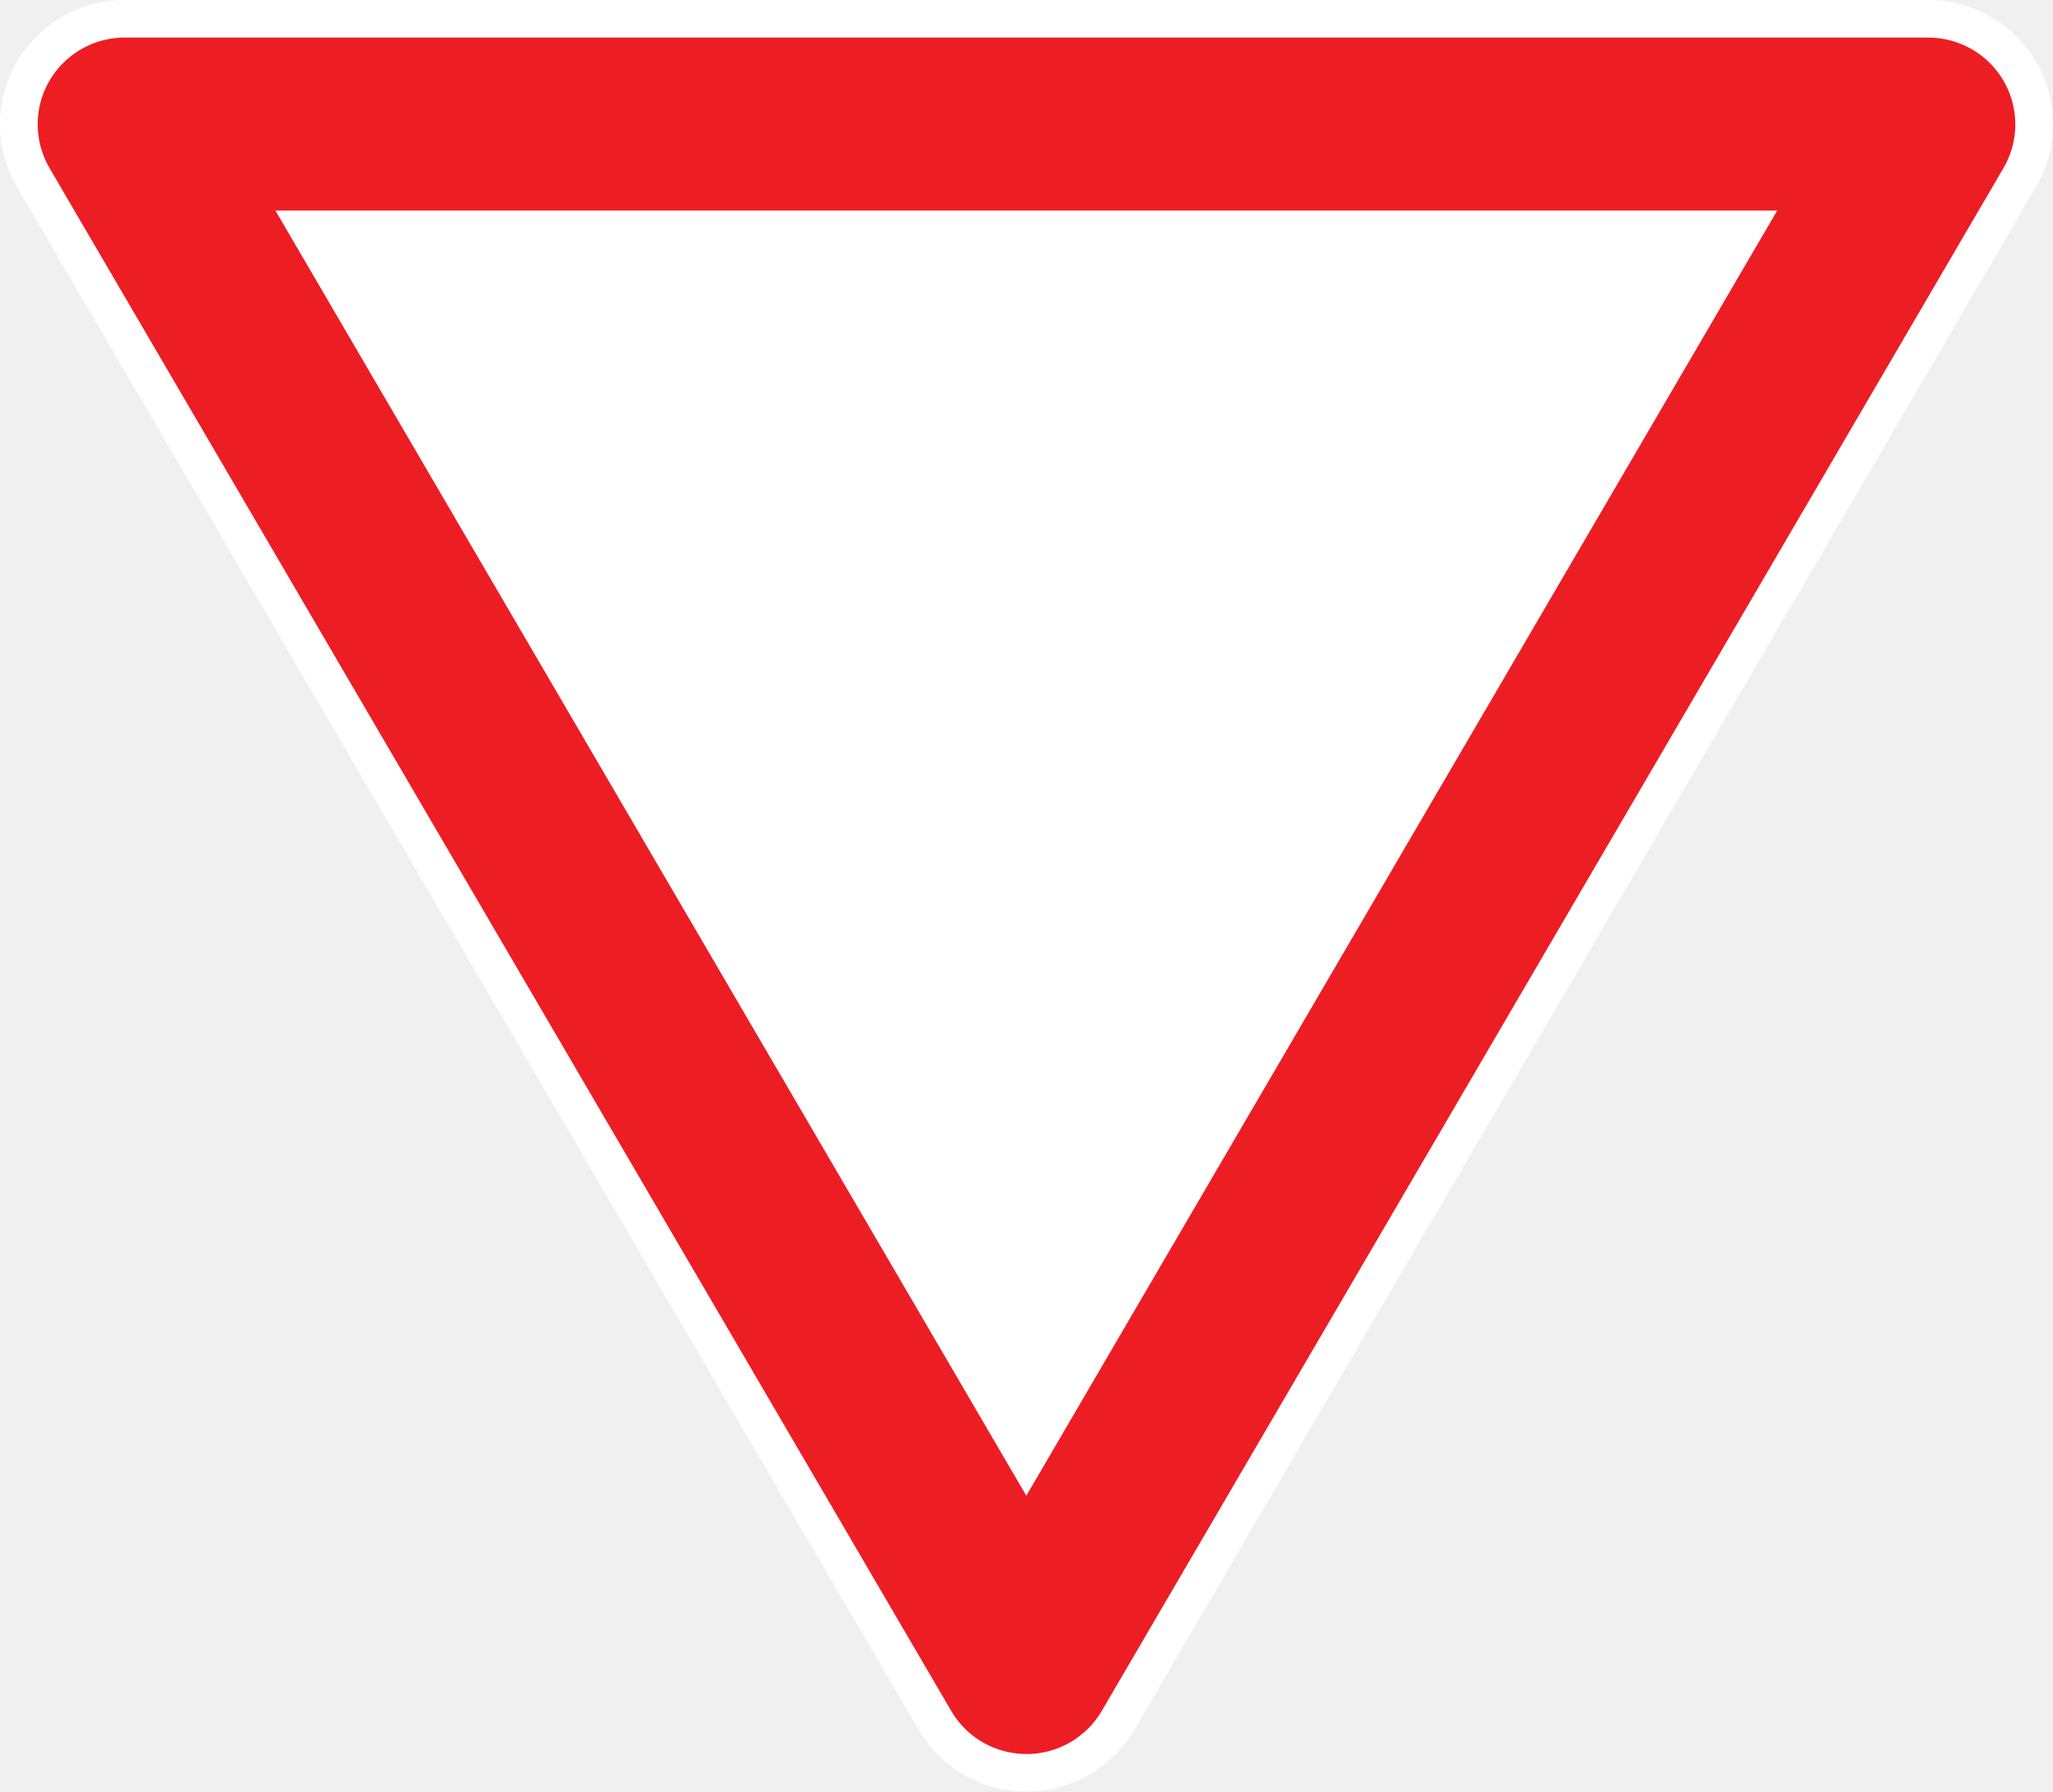
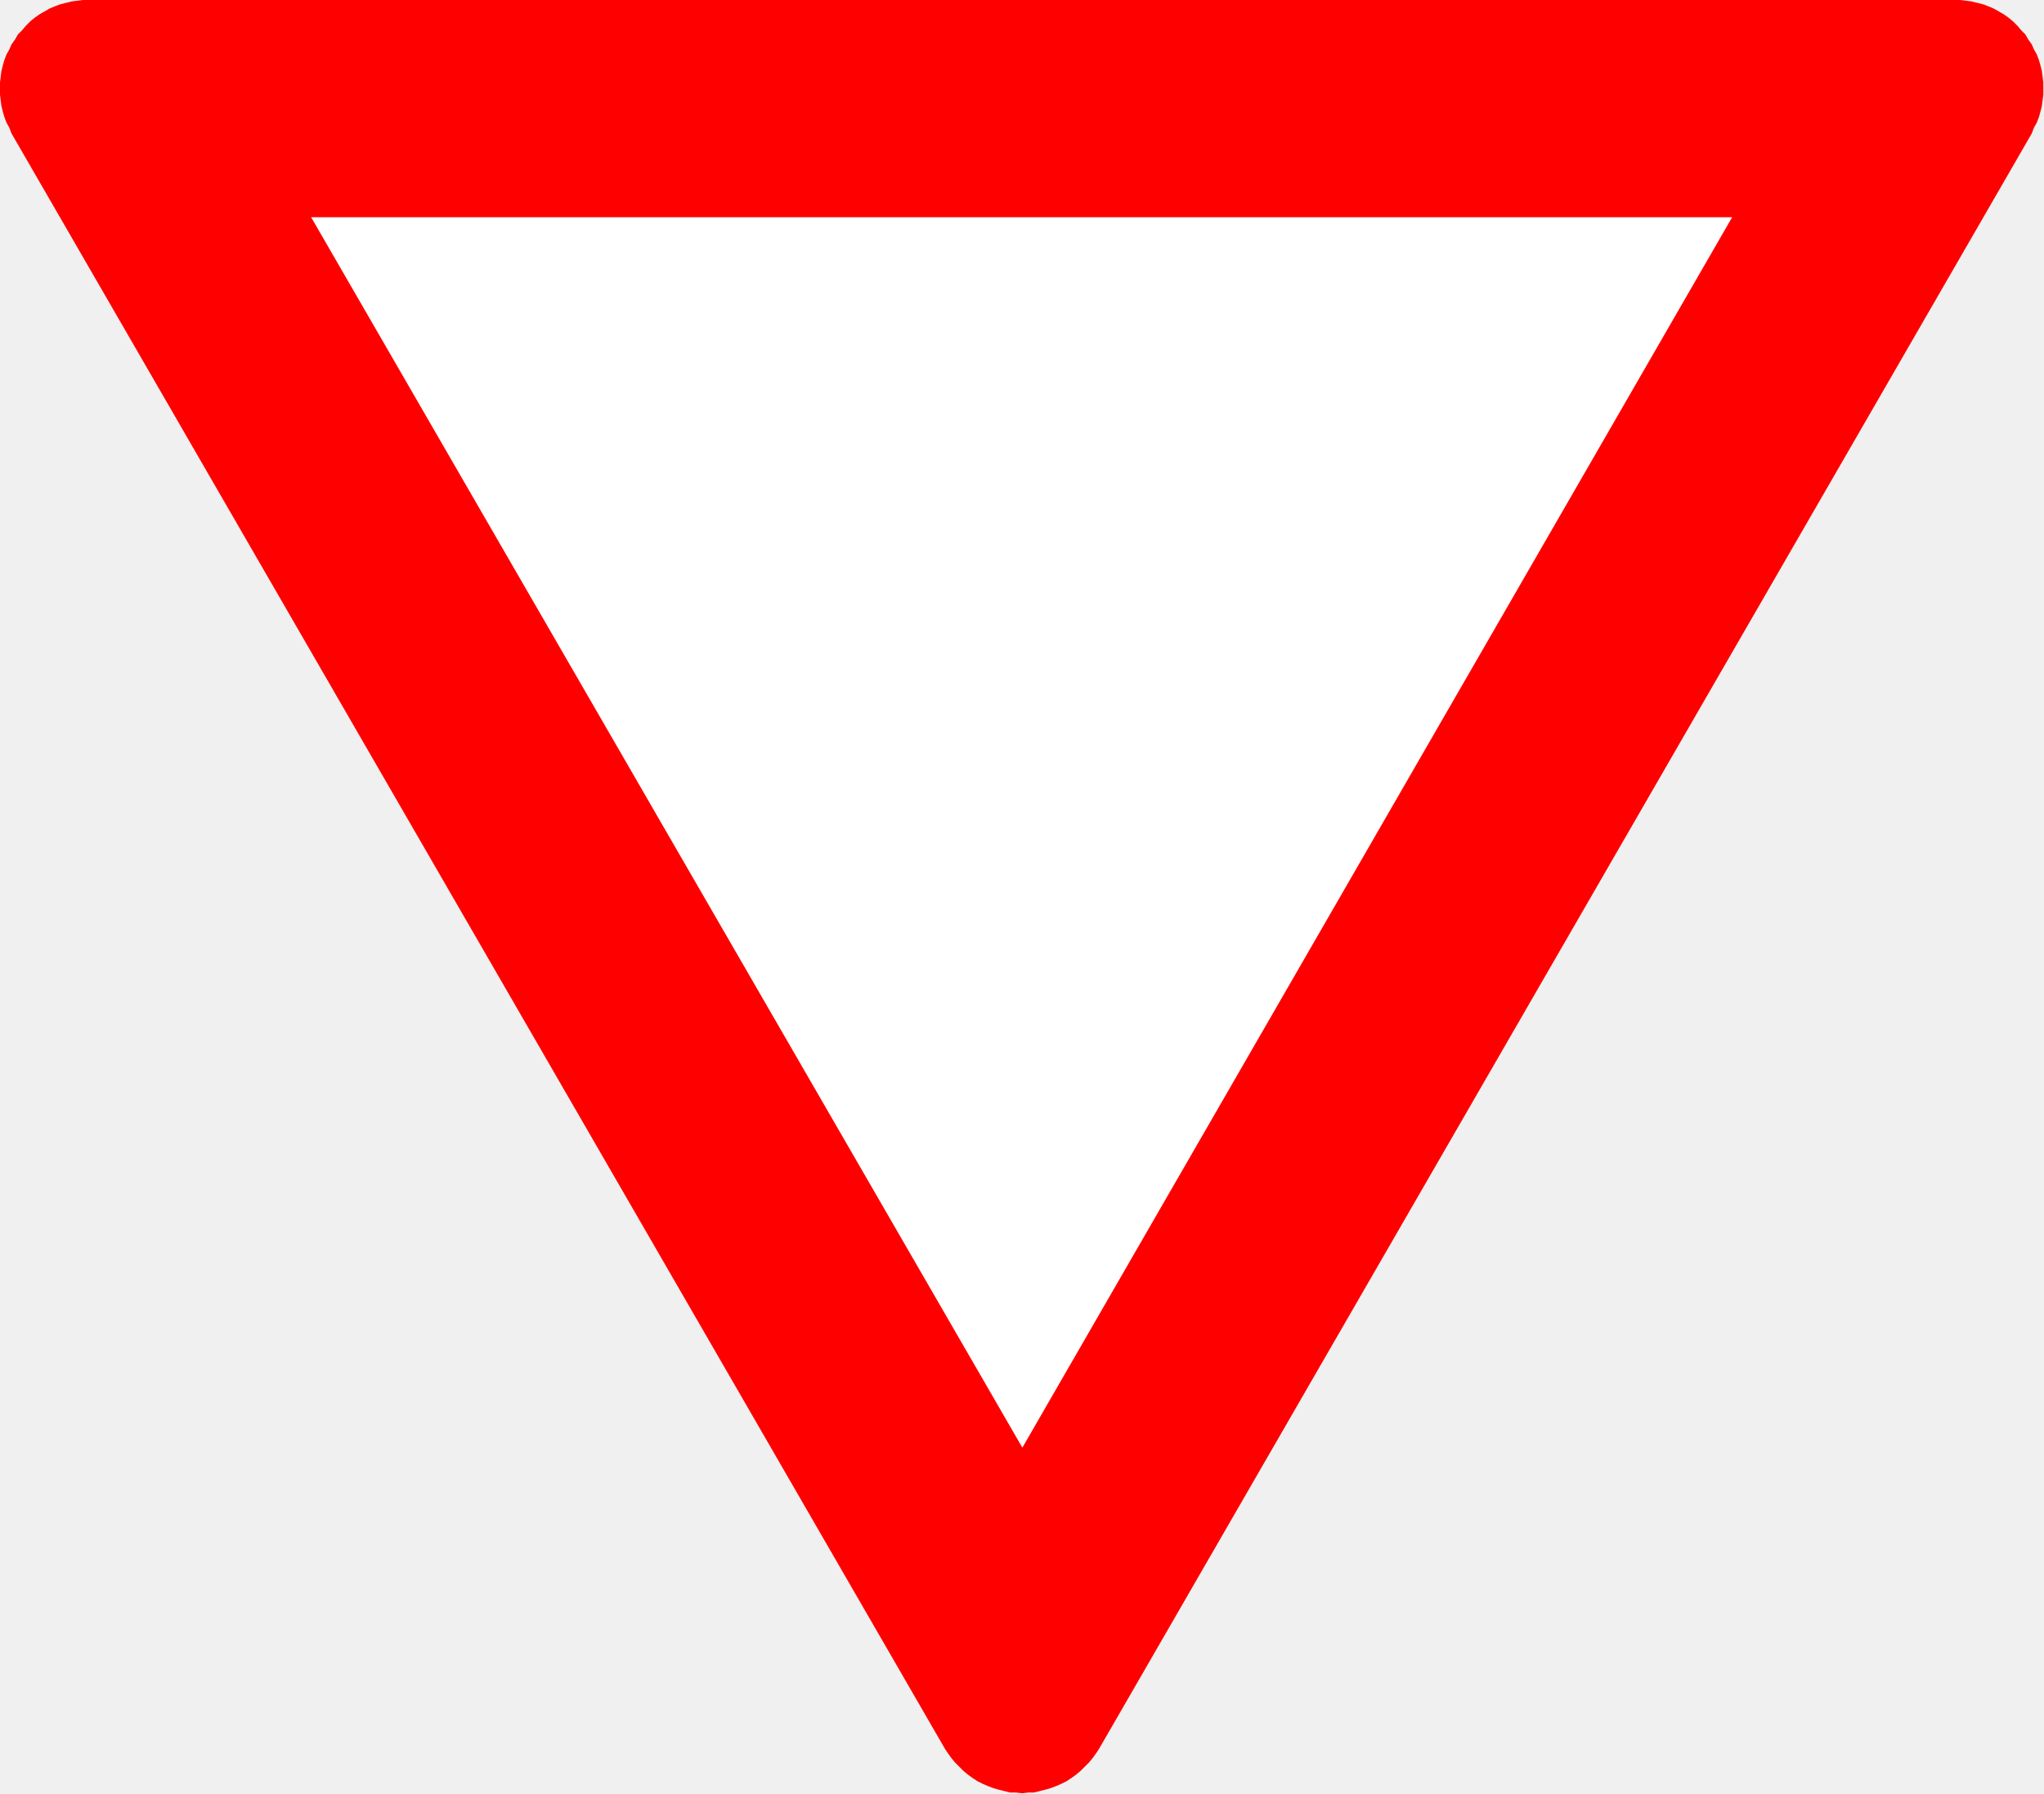
- <svg xmlns="http://www.w3.org/2000/svg" version="1.1" id="svg1" width="400" height="349.04" viewBox="0 0 400 349.04">
-   <defs id="defs1" />
-   <g id="g1" transform="translate(0,-25.48001)">
-     <path id="path1" d="M 2975.53,2536.31 1657.95,281.988 c -16.01,-27.629 -39.03,-50.547 -66.76,-66.508 -87.23,-50.191 -198.79,-20.41 -249.16,66.508 L 24.438,2536.31 C 8.434,2563.94 0,2595.28 0,2627.18 0,2727.54 81.664,2808.9 182.395,2808.9 H 2817.57 c 32.02,0 63.47,-8.4 91.2,-24.35 87.24,-50.17 117.13,-161.32 66.76,-248.24 v 0" style="fill:#ffffff;fill-opacity:1;fill-rule:nonzero;stroke:none" transform="matrix(0.1333333,0,0,-0.1333333,0,400)" />
-     <path id="path2" d="M 2927.85,2563.74 1610.26,309.422 c -11.17,-19.281 -27.25,-35.293 -46.6,-46.422 -60.91,-35.039 -138.78,-14.25 -173.94,46.422 L 72.129,2563.75 c -11.18,19.28 -17.062,41.16 -17.062,63.43 0,70.06 57.012,126.86 127.336,126.86 H 2817.58 c 22.34,0 44.3,-5.87 63.66,-17 60.9,-35.03 81.77,-112.62 46.61,-173.3 v 0" style="fill:#ed1d24;fill-opacity:1;fill-rule:nonzero;stroke:none" transform="matrix(0.1333333,0,0,-0.1333333,0,400)" />
-     <path id="path3" d="M 2596.99,2501.23 H 402.457 L 1499.73,623.398 Z" style="fill:#ffffff;fill-opacity:1;fill-rule:nonzero;stroke:none" transform="matrix(0.1333333,0,0,-0.1333333,0,400)" />
+ <svg xmlns="http://www.w3.org/2000/svg" version="1.2" width="28.51mm" height="25.02mm" viewBox="4075 18500 2851 2502" preserveAspectRatio="xMidYMid" fill-rule="evenodd" stroke-width="28.222" stroke-linejoin="round" xml:space="preserve">
+   <defs class="EmbeddedBulletChars">
+     <g id="bullet-char-template-57356" transform="scale(0.0004882812,-0.0004882812)">
+       <path d="M 580,1141 L 1163,571 580,0 -4,571 580,1141 Z" />
+     </g>
+     <g id="bullet-char-template-57354" transform="scale(0.0004882812,-0.0004882812)">
+       <path d="M 8,1128 L 1137,1128 1137,0 8,0 8,1128 Z" />
+     </g>
+     <g id="bullet-char-template-10146" transform="scale(0.0004882812,-0.0004882812)">
+       <path d="M 174,0 L 602,739 174,1481 1456,739 174,0 Z M 1358,739 L 309,1346 659,739 1358,739 Z" />
+     </g>
+     <g id="bullet-char-template-10132" transform="scale(0.0004882812,-0.0004882812)">
+       <path d="M 2015,739 L 1276,0 717,0 1260,543 174,543 174,936 1260,936 717,1481 1274,1481 2015,739 Z" />
+     </g>
+     <g id="bullet-char-template-10007" transform="scale(0.0004882812,-0.0004882812)">
+       <path d="M 0,-2 C -7,14 -16,27 -25,37 L 356,567 C 262,823 215,952 215,954 215,979 228,992 255,992 264,992 276,990 289,987 310,991 331,999 354,1012 L 381,999 492,748 772,1049 836,1024 860,1049 C 881,1039 901,1025 922,1006 886,937 835,863 770,784 769,783 710,716 594,584 L 774,223 C 774,196 753,168 711,139 L 727,119 C 717,90 699,76 672,76 641,76 570,178 457,381 L 164,-76 C 142,-110 111,-127 72,-127 30,-127 9,-110 8,-76 1,-67 -2,-52 -2,-32 -2,-23 -1,-13 0,-2 Z" />
+     </g>
+     <g id="bullet-char-template-10004" transform="scale(0.0004882812,-0.0004882812)">
+       <path d="M 285,-33 C 182,-33 111,30 74,156 52,228 41,333 41,471 41,549 55,616 82,672 116,743 169,778 240,778 293,778 328,747 346,684 L 369,508 C 377,444 397,411 428,410 L 1163,1116 C 1174,1127 1196,1133 1229,1133 1271,1133 1292,1118 1292,1087 L 1292,965 C 1292,929 1282,901 1262,881 L 442,47 C 390,-6 338,-33 285,-33 Z" />
+     </g>
+     <g id="bullet-char-template-9679" transform="scale(0.0004882812,-0.0004882812)">
+       <path d="M 813,0 C 632,0 489,54 383,161 276,268 223,411 223,592 223,773 276,916 383,1023 489,1130 632,1184 813,1184 992,1184 1136,1130 1245,1023 1353,916 1407,772 1407,592 1407,412 1353,268 1245,161 1136,54 992,0 813,0 Z" />
+     </g>
+     <g id="bullet-char-template-8226" transform="scale(0.0004882812,-0.0004882812)">
+       <path d="M 346,457 C 273,457 209,483 155,535 101,586 74,649 74,723 74,796 101,859 155,911 209,963 273,989 346,989 419,989 480,963 531,910 582,859 608,796 608,723 608,648 583,586 532,535 482,483 420,457 346,457 Z" />
+     </g>
+     <g id="bullet-char-template-8211" transform="scale(0.0004882812,-0.0004882812)">
+       <path d="M -4,459 L 1135,459 1135,606 -4,606 -4,459 Z" />
+     </g>
+     <g id="bullet-char-template-61548" transform="scale(0.0004882812,-0.0004882812)">
+       <path d="M 173,740 C 173,903 231,1043 346,1159 462,1274 601,1332 765,1332 928,1332 1067,1274 1183,1159 1299,1043 1357,903 1357,740 1357,577 1299,437 1183,322 1067,206 928,148 765,148 601,148 462,206 346,322 231,437 173,577 173,740 Z" />
+     </g>
+   </defs>
+   <g class="Page">
+     <g class="com.sun.star.drawing.PolyPolygonShape">
+       <g id="id3">
+         <rect class="BoundingBox" stroke="none" fill="none" x="4075" y="18500" width="2851" height="2502" />
+         <path fill="rgb(255,0,0)" stroke="none" d="M 5608,20939 L 6909,18686 6912,18678 6916,18671 6919,18663 6921,18656 6923,18648 6924,18640 6925,18632 6925,18623 6925,18615 6924,18607 6923,18599 6921,18591 6919,18584 6916,18576 6912,18569 6909,18562 6904,18555 6900,18548 6894,18542 6889,18536 6883,18530 6877,18525 6870,18520 6863,18516 6856,18512 6849,18509 6841,18506 6833,18504 6825,18502 6817,18501 6809,18500 6801,18500 4199,18500 4191,18500 4183,18501 4175,18502 4167,18504 4159,18506 4151,18509 4144,18512 4137,18516 4130,18520 4123,18525 4117,18530 4111,18536 4106,18542 4100,18548 4096,18555 4091,18562 4088,18569 4084,18576 4081,18584 4079,18591 4077,18599 4076,18607 4075,18615 4075,18623 4075,18632 4076,18640 4077,18648 4079,18656 4081,18663 4084,18671 4088,18678 4091,18686 5393,20939 5397,20945 5402,20952 5407,20958 5413,20964 5419,20970 5425,20975 5432,20980 5438,20984 5446,20988 5453,20991 5461,20994 5468,20996 5476,20998 5484,21000 5492,21000 5501,21001 5509,21000 5517,21000 5525,20998 5533,20996 5540,20994 5548,20991 5555,20988 5563,20984 5569,20980 5576,20975 5582,20970 5588,20964 5594,20958 5599,20952 5604,20945 5608,20939 Z" />
+       </g>
+     </g>
+     <g class="com.sun.star.drawing.PolyPolygonShape">
+       <g id="id4">
+         <rect class="BoundingBox" stroke="none" fill="none" x="4509" y="18803" width="1983" height="1717" />
+         <path fill="rgb(255,255,255)" stroke="none" d="M 4509,18803 L 5501,20519 6491,18803 4509,18803 Z" />
+       </g>
+     </g>
  </g>
</svg>
